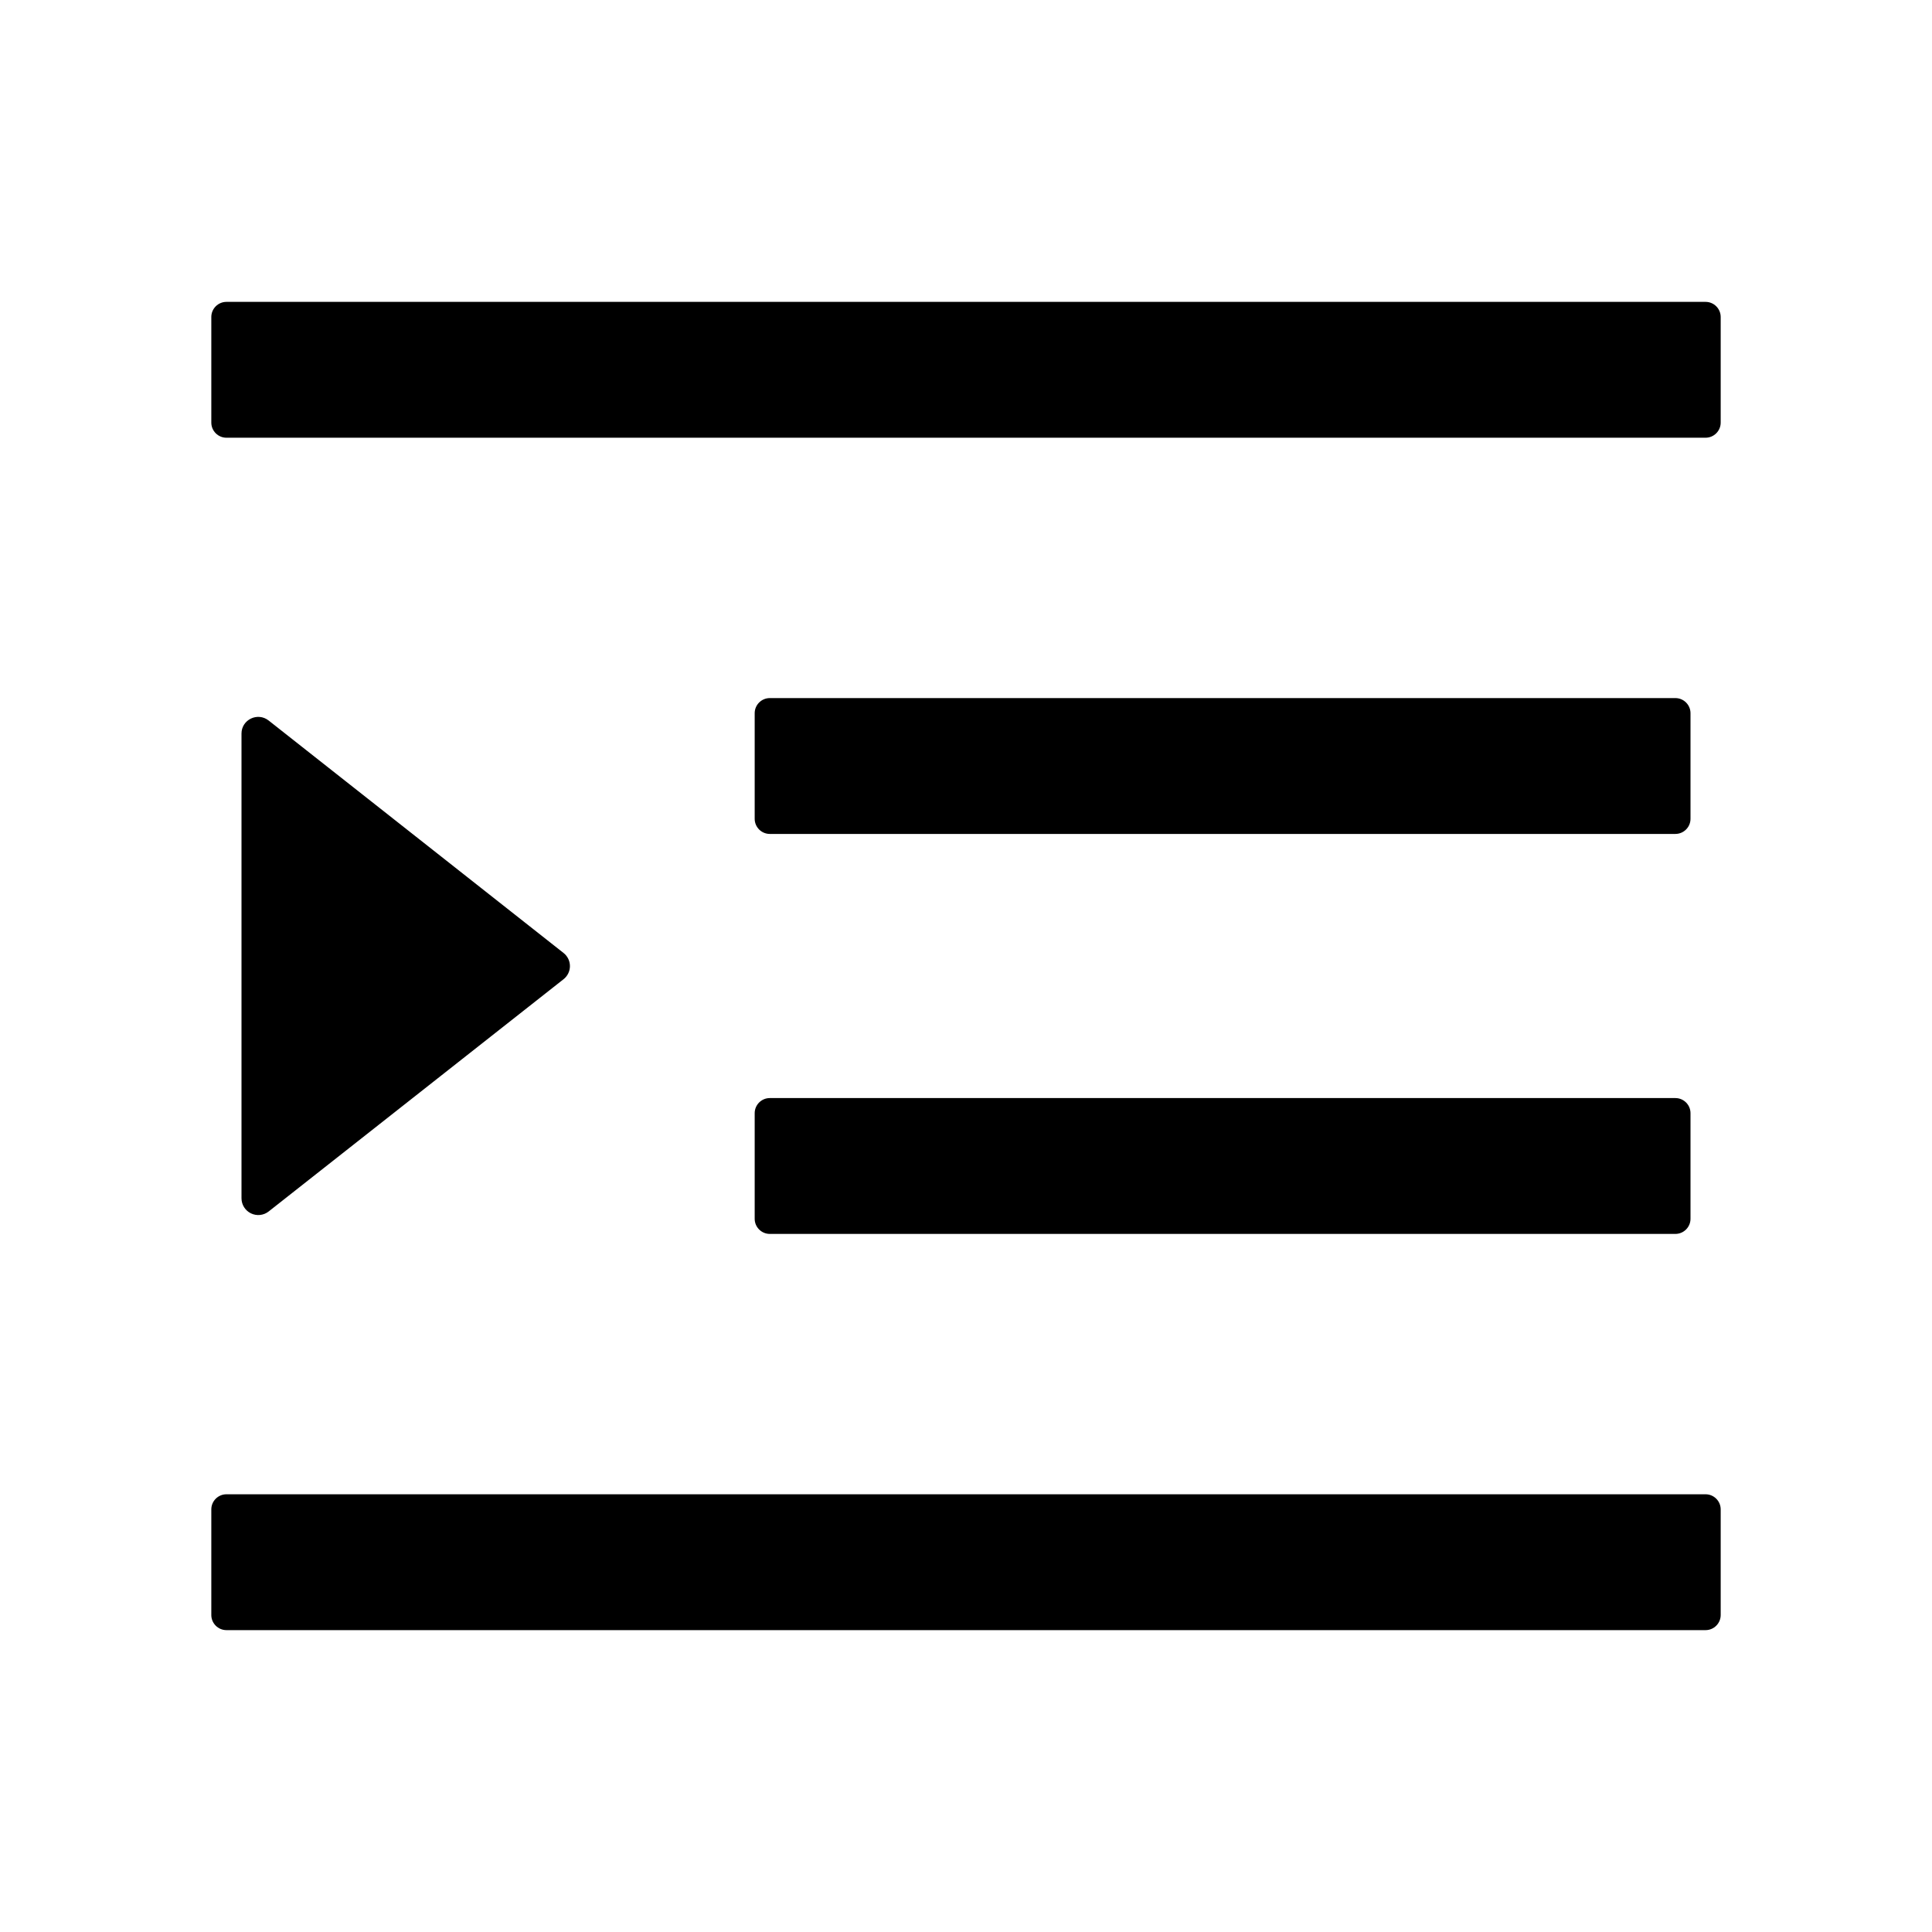
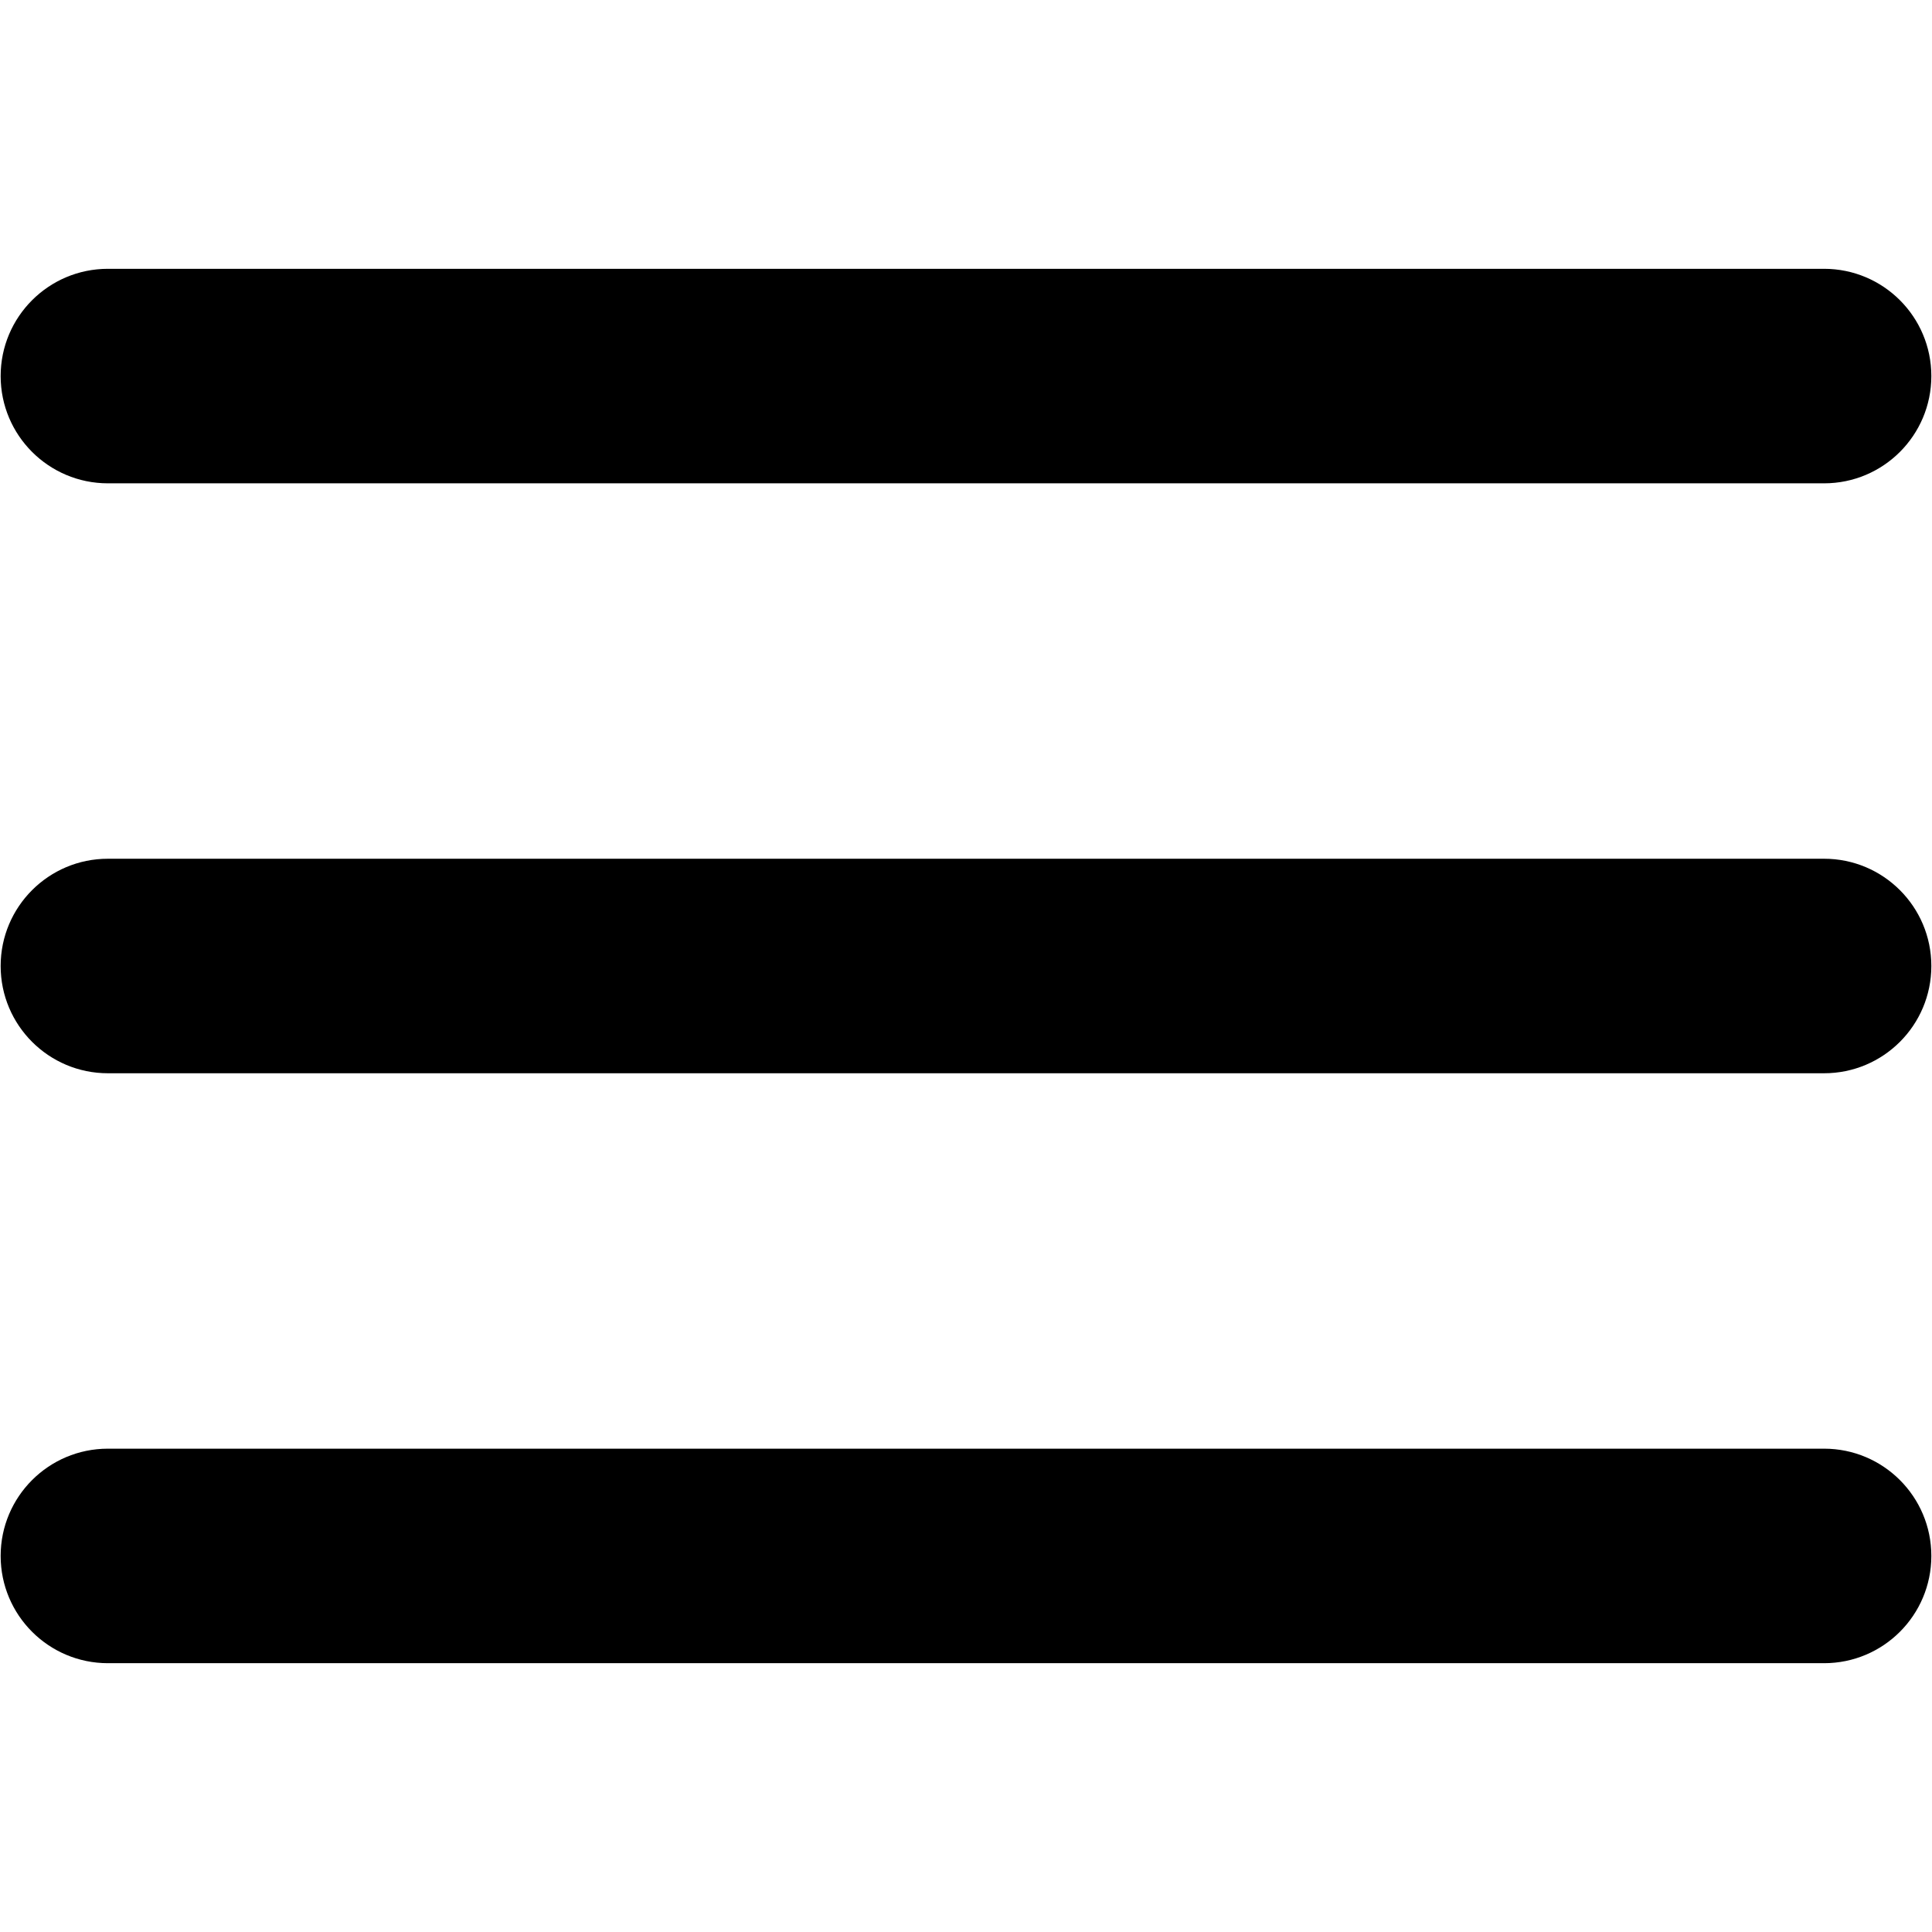
- <svg xmlns="http://www.w3.org/2000/svg" viewBox="0 0 1024 1024" width="64" height="64">
-   <path d="M408 442h480c4.4 0 8-3.6 8-8v-56c0-4.4-3.6-8-8-8H408c-4.4 0-8 3.6-8 8v56c0 4.4 3.6 8 8 8zm-8 204c0 4.4 3.6 8 8 8h480c4.4 0 8-3.6 8-8v-56c0-4.4-3.6-8-8-8H408c-4.4 0-8 3.6-8 8v56zm504-486H120c-4.4 0-8 3.6-8 8v56c0 4.4 3.6 8 8 8h784c4.4 0 8-3.6 8-8v-56c0-4.4-3.6-8-8-8zm0 632H120c-4.4 0-8 3.6-8 8v56c0 4.4 3.6 8 8 8h784c4.4 0 8-3.6 8-8v-56c0-4.4-3.6-8-8-8zM142.4 642.1L298.7 519a8.84 8.84 0 000-13.9L142.4 381.9c-5.8-4.6-14.4-.5-14.4 6.9v246.3a8.9 8.9 0 0014.4 7z" />
+ <svg xmlns="http://www.w3.org/2000/svg" viewBox="0 0 1024 1024" width="64" height="64" class="hamburger is-active">
+   <path d="M966.802 568.85H57.197C25.8 568.85.346 543.397.346 511.999c0-31.397 25.453-56.85 56.85-56.85h909.606c31.397 0 56.85 25.453 56.85 56.85.001 31.398-25.452 56.85-56.85 56.85zM966.802 881.527H57.197c-31.397 0-56.851-25.453-56.851-56.85 0-31.397 25.453-56.85 56.85-56.85h909.606c31.397 0 56.85 25.453 56.85 56.85.001 31.397-25.452 56.85-56.85 56.85zM966.802 256.173H57.197c-31.397 0-56.851-25.452-56.851-56.85 0-31.396 25.453-56.85 56.85-56.85h909.606c31.397 0 56.85 25.453 56.85 56.85.001 31.398-25.452 56.85-56.85 56.85z" />
</svg>
